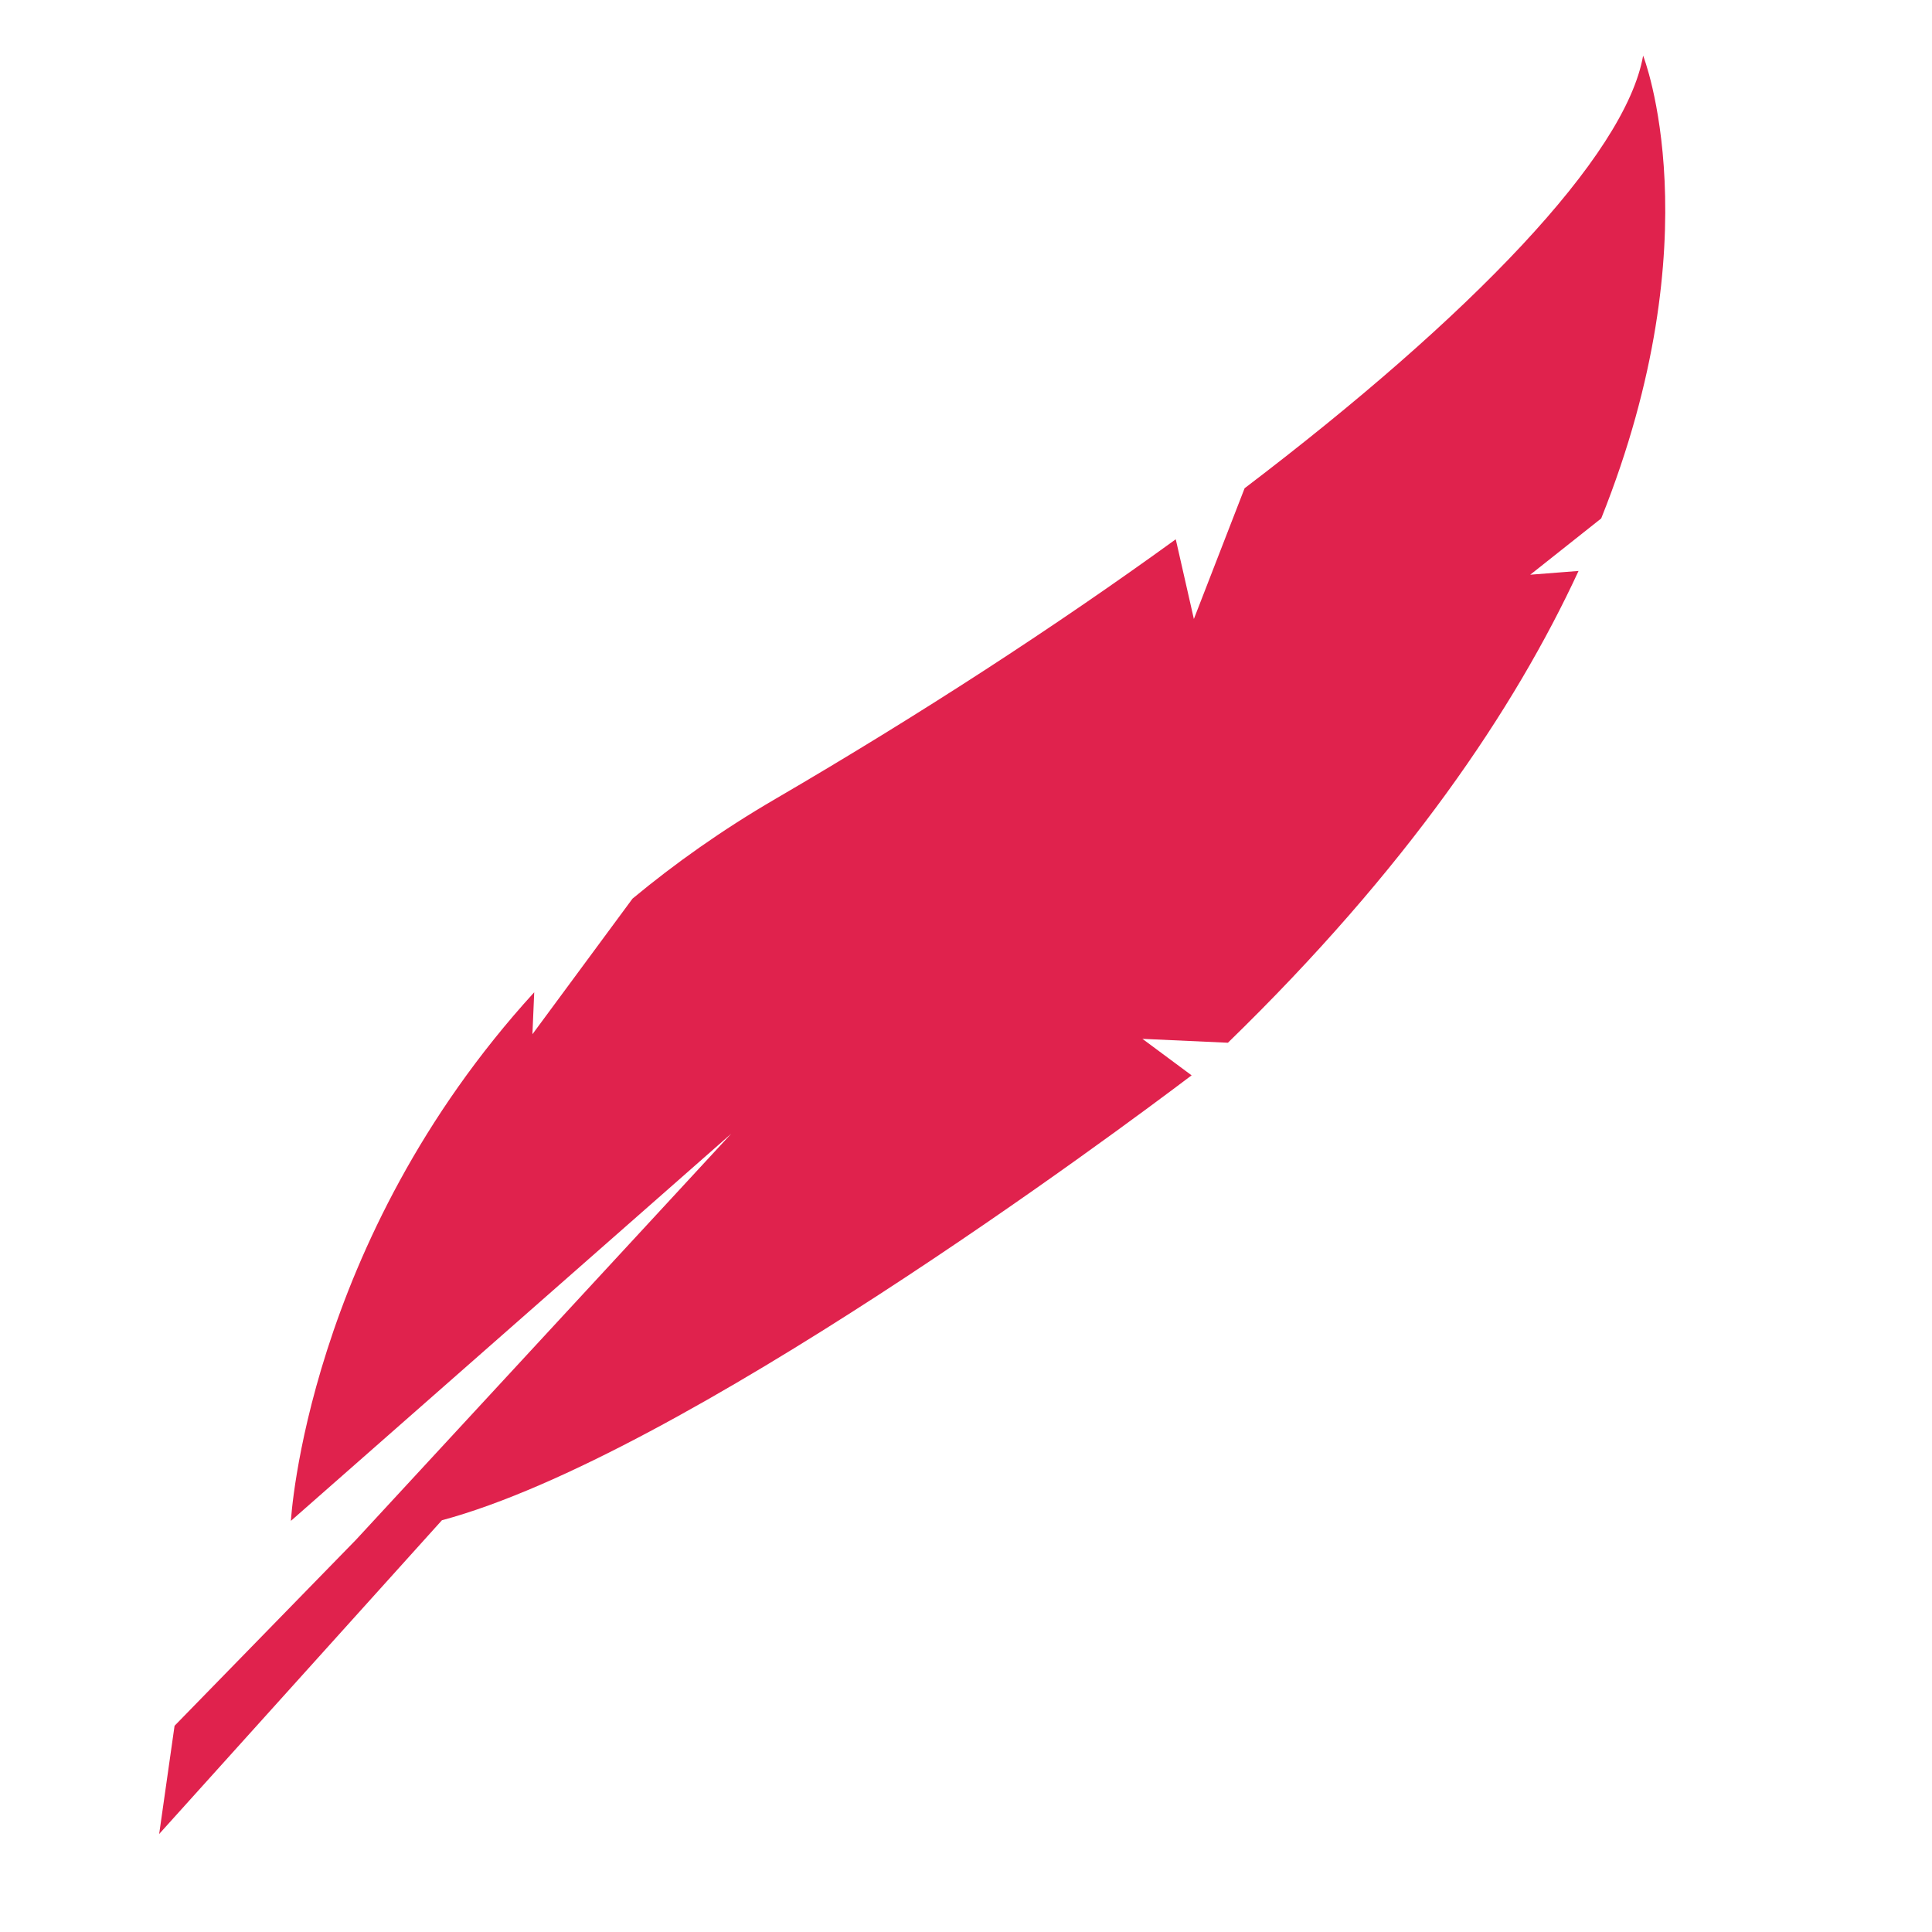
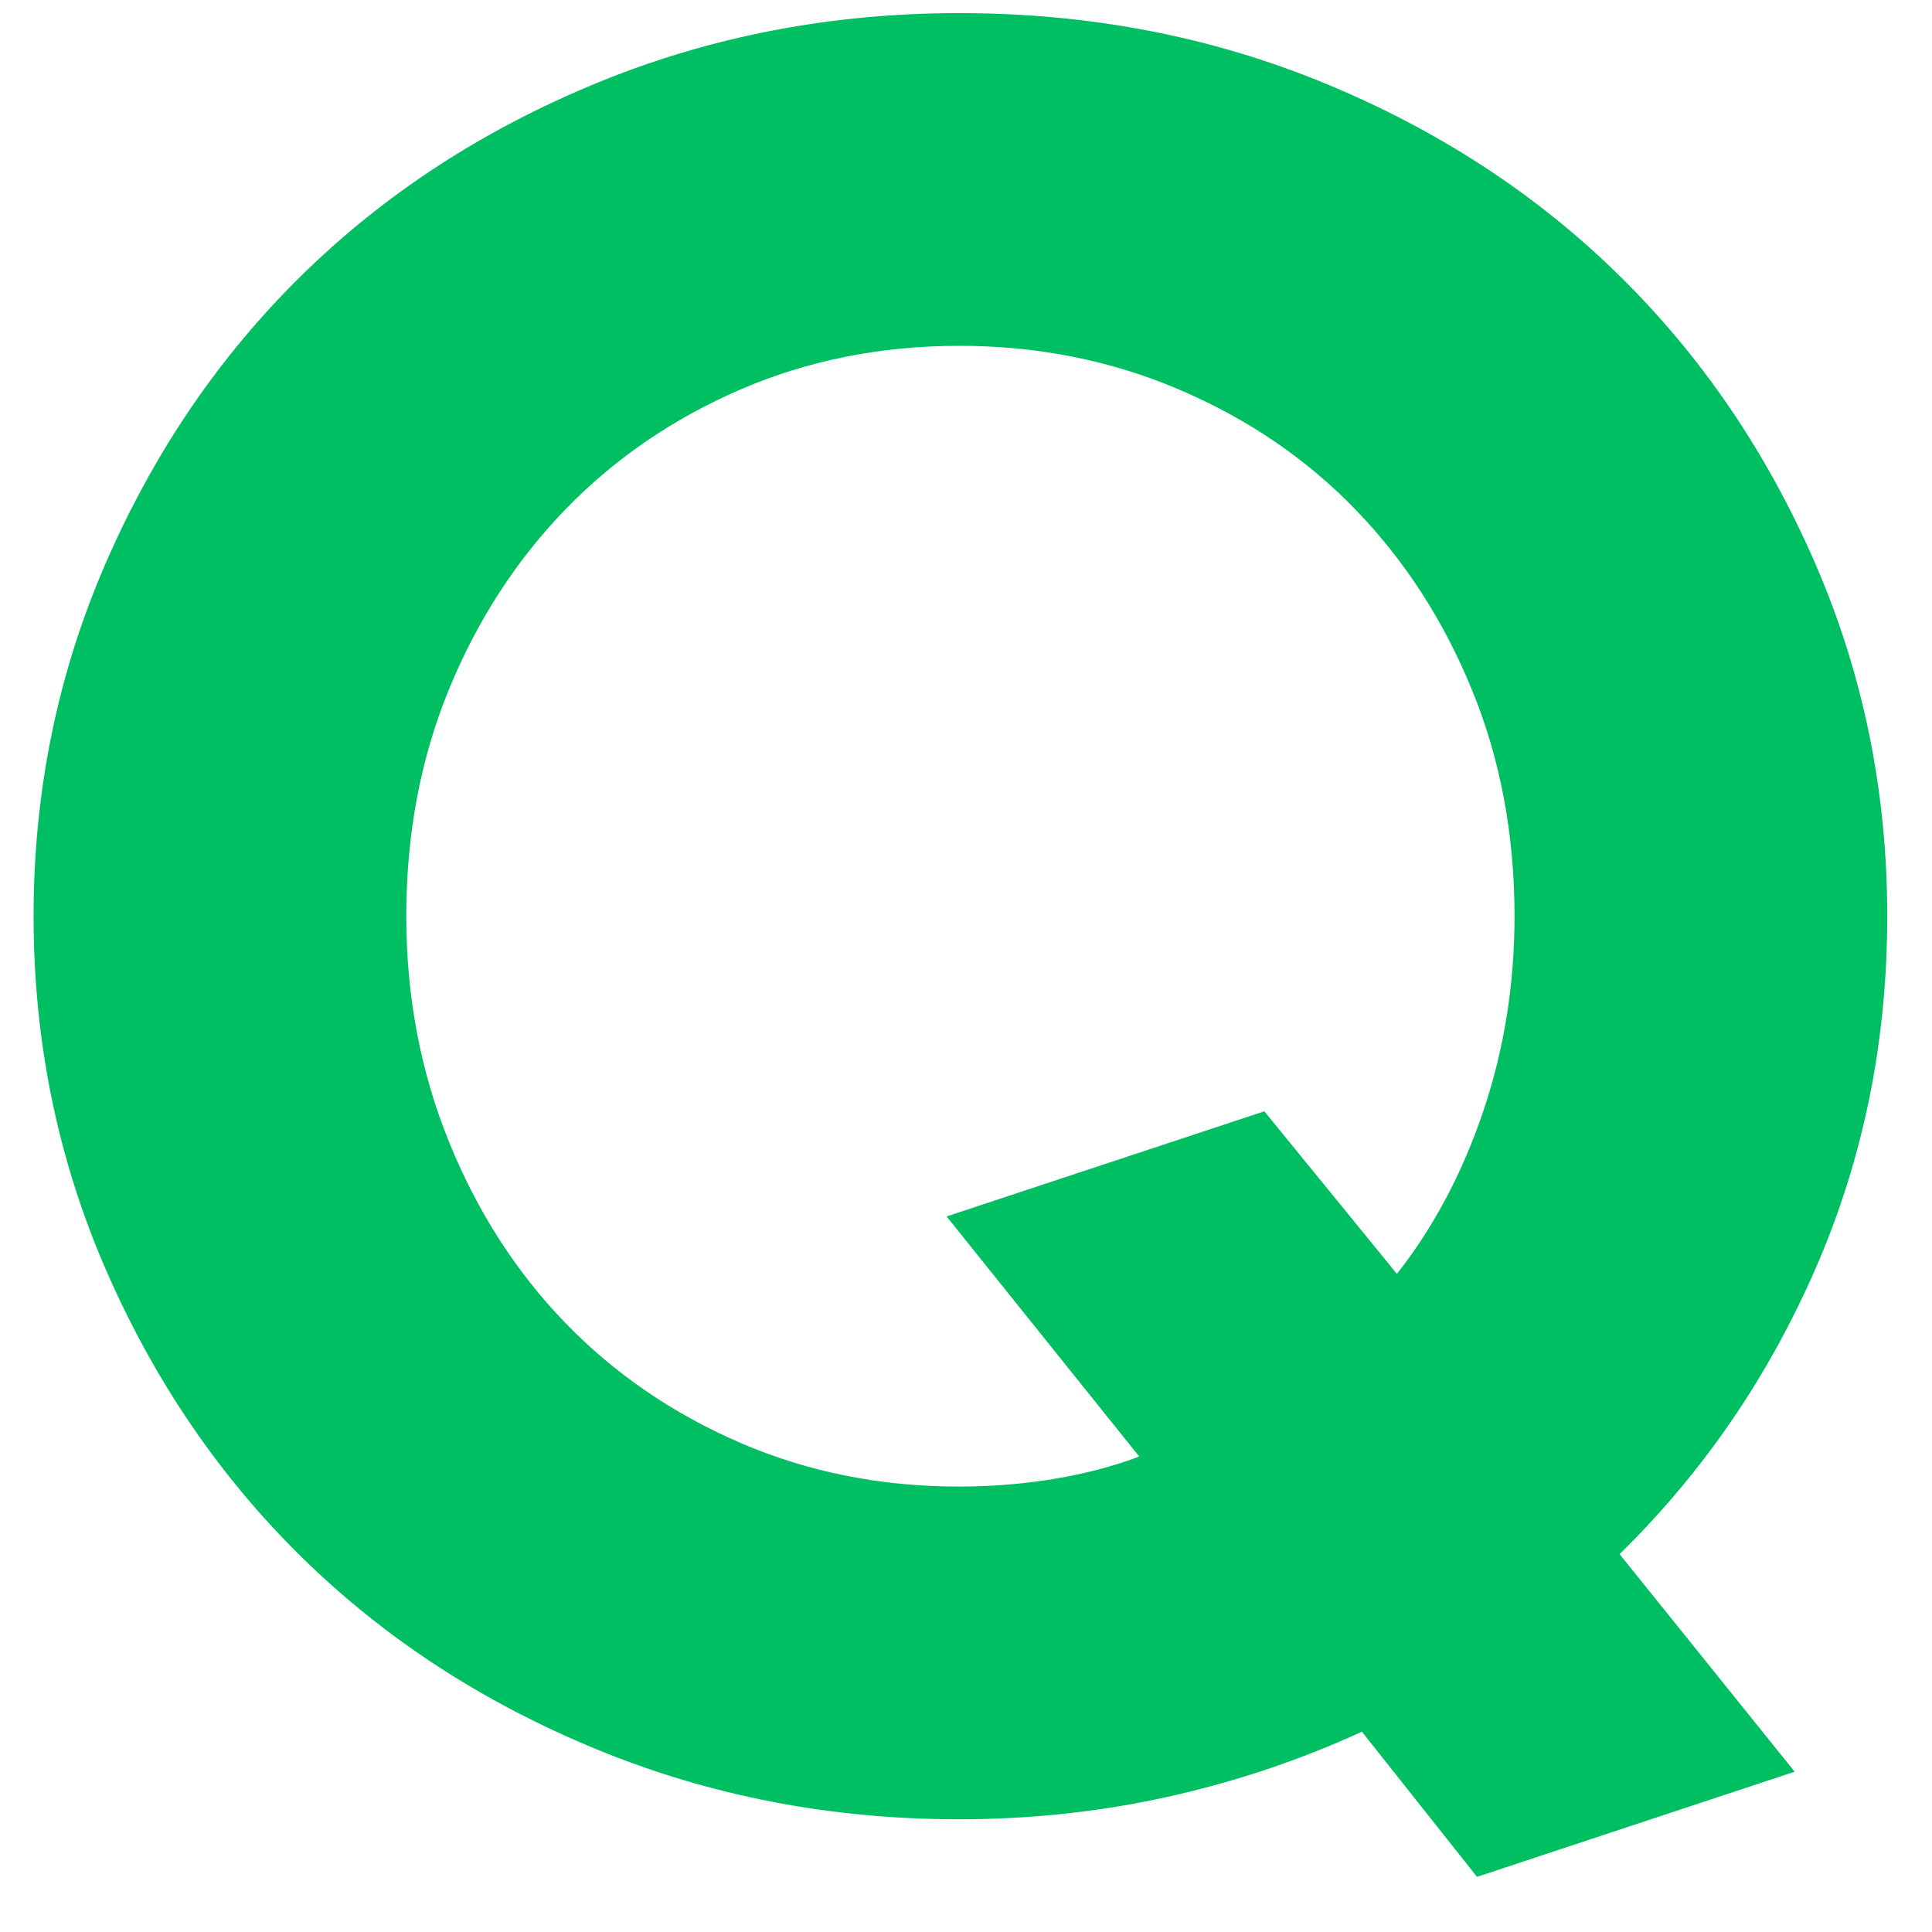
<svg xmlns="http://www.w3.org/2000/svg" width="500" zoomAndPan="magnify" viewBox="0 0 375 375" height="500" preserveAspectRatio="xMidYMid meet" version="1.0">
  <defs>
-     <clipPath id="d98928e7ef">
-       <path d="M 30 10 L 324 10 L 324 356 L 30 356 Z M 30 10 " clip-rule="nonzero" />
-     </clipPath>
-     <clipPath id="d73ae381fe">
-       <path d="M -41.117 120.914 L 321.738 9.758 L 393.793 244.969 L 30.938 356.125 Z M -41.117 120.914 " clip-rule="nonzero" />
-     </clipPath>
-     <clipPath id="912645b607">
-       <path d="M -41.117 120.914 L 321.738 9.758 L 393.793 244.969 L 30.938 356.125 Z M -41.117 120.914 " clip-rule="nonzero" />
-     </clipPath>
+     <g />
  </defs>
-   <g clip-path="url(#d98928e7ef)">
-     <g clip-path="url(#d73ae381fe)">
-       <g clip-path="url(#912645b607)">
-         <path fill="#E0224D" d="M 297.02 111.551 L 310.793 100.629 C 332.758 45.754 318.93 10.801 318.93 10.801 C 315.484 30.309 285.41 61.453 241.578 94.766 L 231.73 120.145 L 228.215 104.676 C 204.914 121.566 178.465 138.762 150.496 155.074 C 140.156 161.102 130.969 167.617 122.77 174.426 L 103.344 200.742 L 103.691 192.602 C 59.445 241.059 56.465 295.199 56.465 295.199 L 141.922 220.059 L 69.102 298.863 L 33.883 334.973 L 30.895 355.977 L 85.773 295.082 C 132.328 282.574 216.812 219.676 231.289 208.723 L 221.746 201.641 L 238.336 202.395 C 272.988 168.715 293.965 137.68 306.395 110.82 L 297.02 111.551 " fill-opacity="1" fill-rule="nonzero" />
+   <g fill="#00bf63" fill-opacity="1">
+     <g transform="translate(-10.96819, 347.7784)">
+       <g>
+         <path d="M 377.281 -169.953 C 377.281 -145.672 372.664 -122.926 363.438 -101.719 C 354.219 -80.52 341.516 -61.988 325.328 -46.125 L 359.312 -3.891 L 297.656 16.516 L 275.312 -11.656 C 263.332 -6.156 250.785 -1.945 237.672 0.969 C 224.566 3.883 211.055 5.344 197.141 5.344 C 172.211 5.344 148.742 0.812 126.734 -8.25 C 104.723 -17.312 85.703 -29.691 69.672 -45.391 C 53.648 -61.098 40.945 -79.711 31.562 -101.234 C 22.176 -122.766 17.484 -145.672 17.484 -169.953 C 17.484 -194.223 22.176 -217.117 31.562 -238.641 C 40.945 -260.172 53.648 -278.785 69.672 -294.484 C 85.703 -310.191 104.723 -322.578 126.734 -331.641 C 148.742 -340.703 172.211 -345.234 197.141 -345.234 C 222.391 -345.234 246.02 -340.703 268.031 -331.641 C 290.039 -322.578 309.055 -310.191 325.078 -294.484 C 341.109 -278.785 353.816 -260.172 363.203 -238.641 C 372.586 -217.117 377.281 -194.223 377.281 -169.953 Z M 256.375 -132.078 L 282.109 -100.516 C 289.234 -109.578 294.816 -120.094 298.859 -132.062 C 302.91 -144.039 304.938 -156.672 304.938 -169.953 C 304.938 -185.805 302.18 -200.453 296.672 -213.891 C 291.172 -227.328 283.645 -238.977 274.094 -248.844 C 264.551 -258.719 253.141 -266.488 239.859 -272.156 C 226.586 -277.82 212.348 -280.656 197.141 -280.656 C 181.922 -280.656 167.754 -277.82 154.641 -272.156 C 141.535 -266.488 130.207 -258.719 120.656 -248.844 C 111.113 -238.977 103.586 -227.328 98.078 -213.891 C 92.578 -200.453 89.828 -185.805 89.828 -169.953 C 89.828 -154.41 92.578 -139.844 98.078 -126.25 C 103.586 -112.656 111.113 -100.922 120.656 -91.047 C 130.207 -81.172 141.535 -73.398 154.641 -67.734 C 167.754 -62.066 181.922 -59.234 197.141 -59.234 C 203.285 -59.234 209.352 -59.719 215.344 -60.688 C 221.332 -61.664 226.914 -63.125 232.094 -65.062 L 194.703 -111.672 Z M 256.375 -132.078 " />
      </g>
    </g>
  </g>
</svg>
